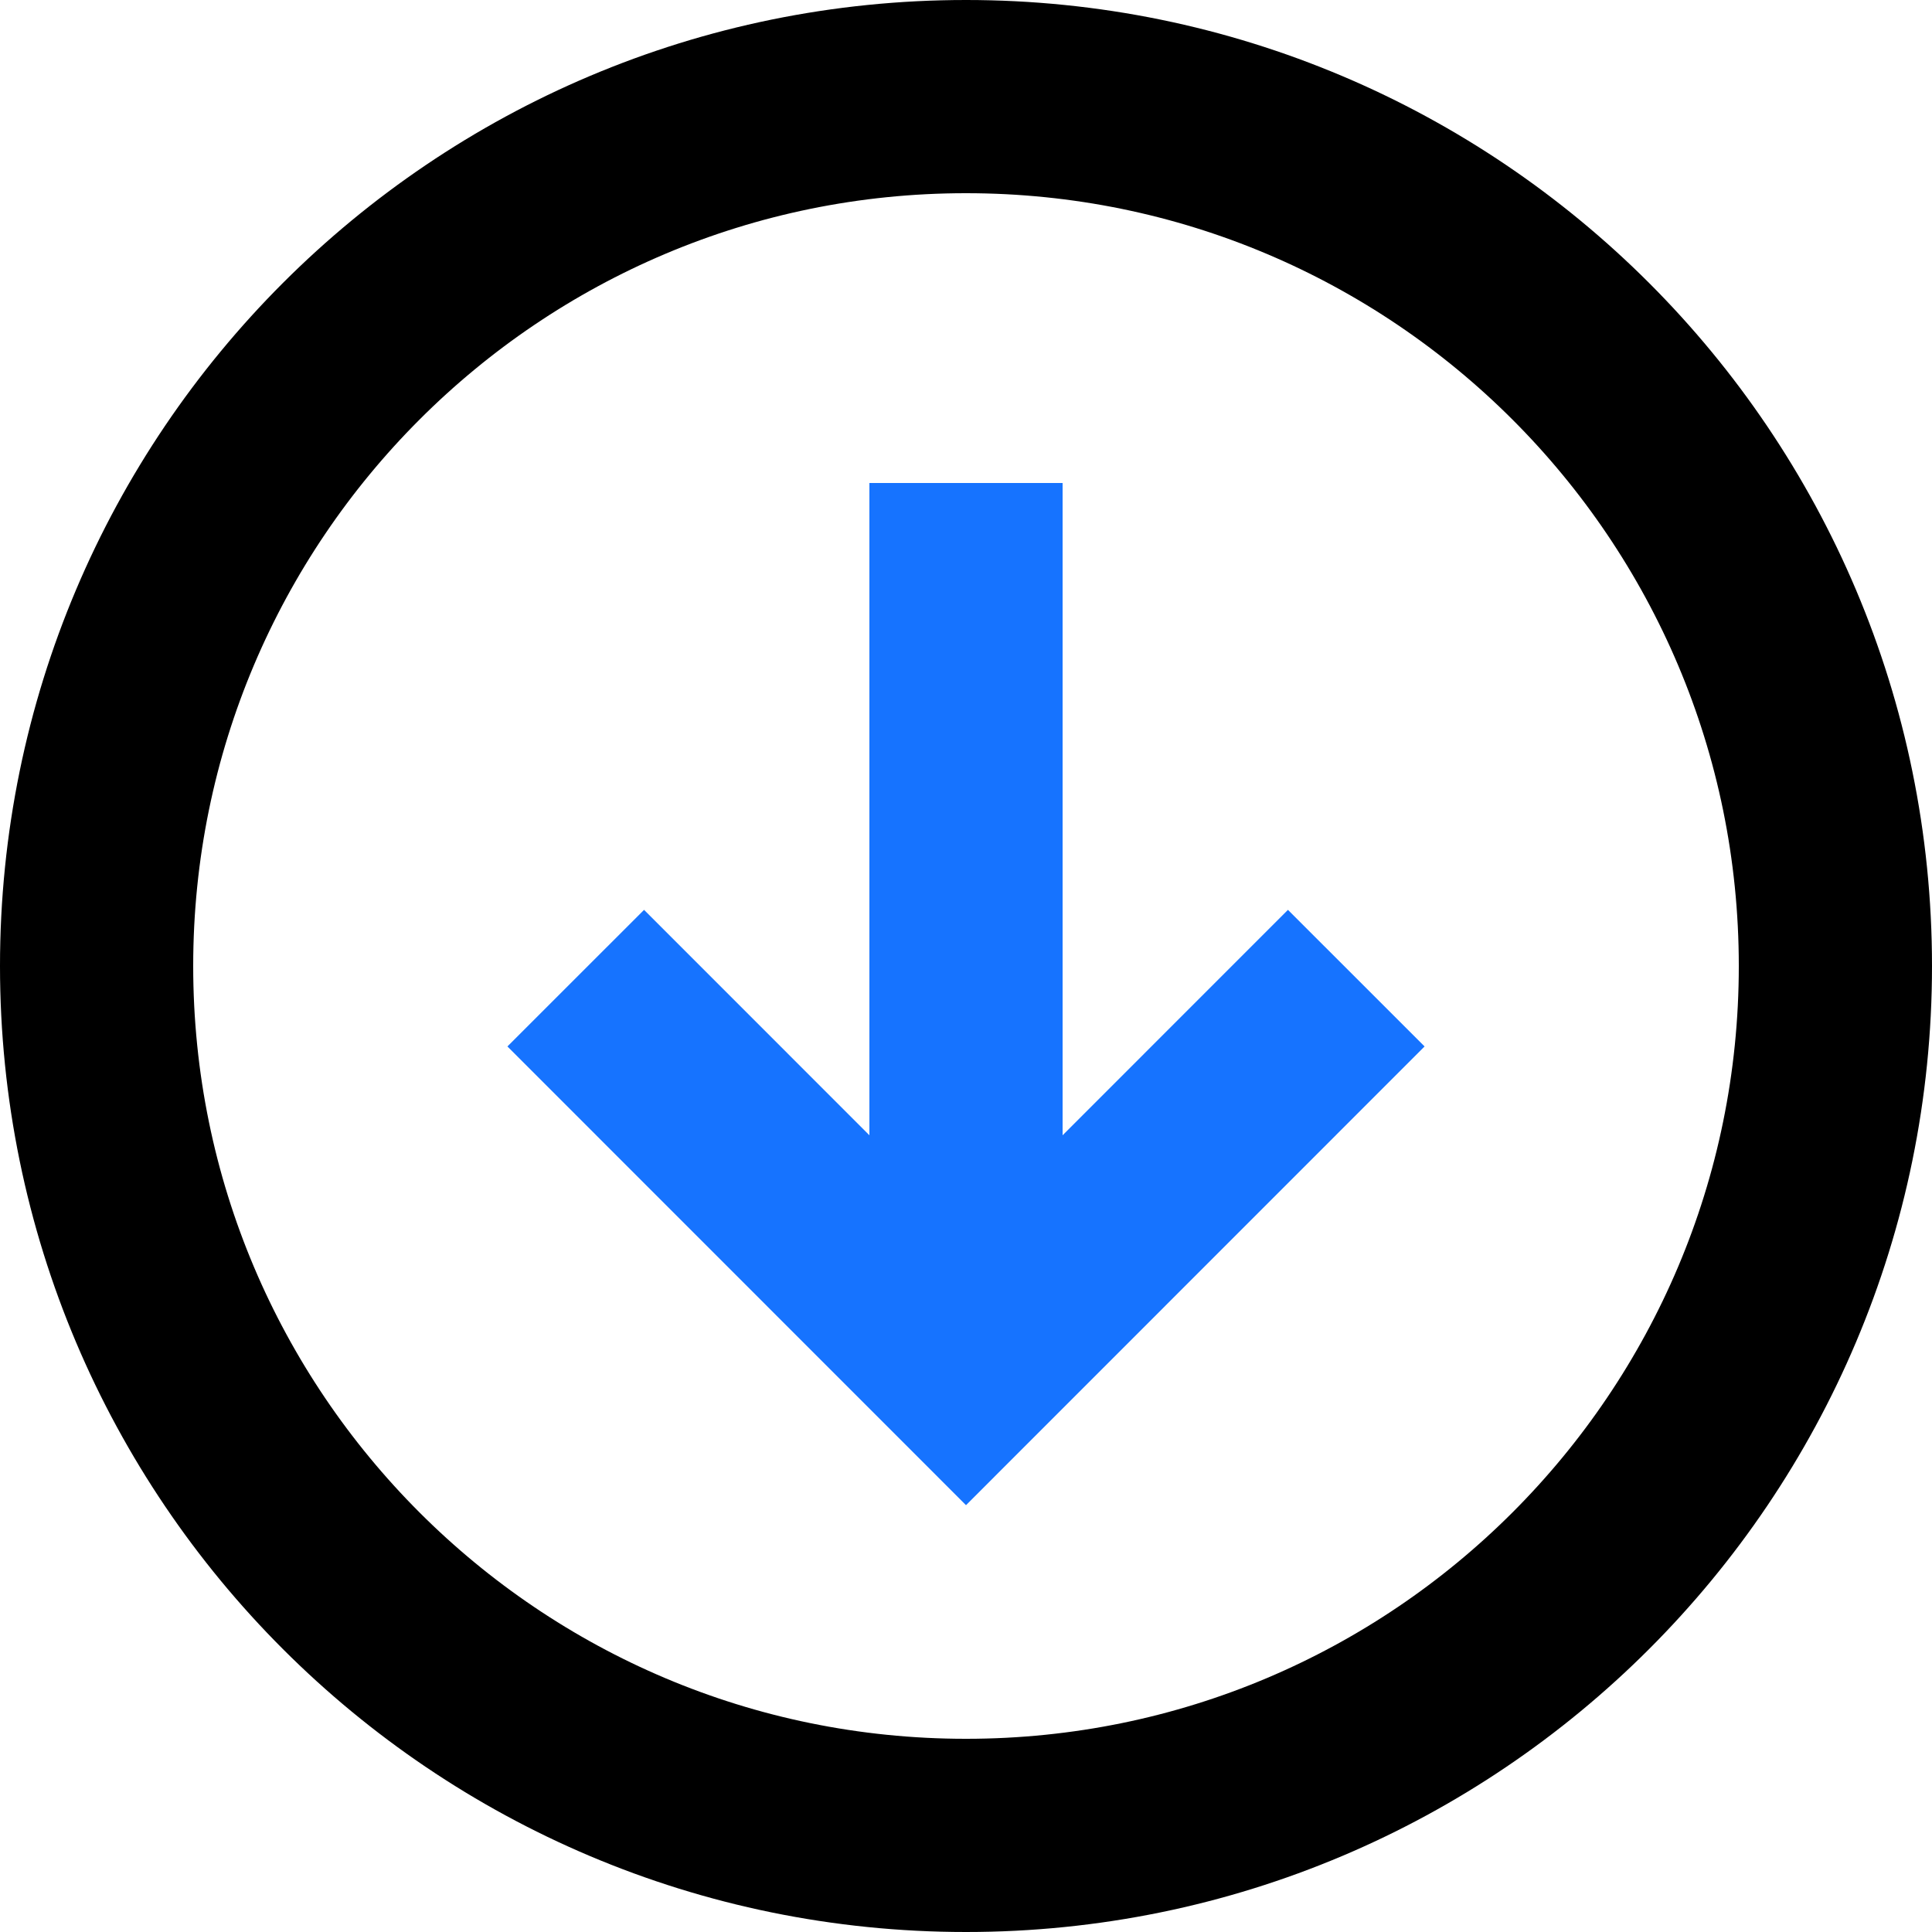
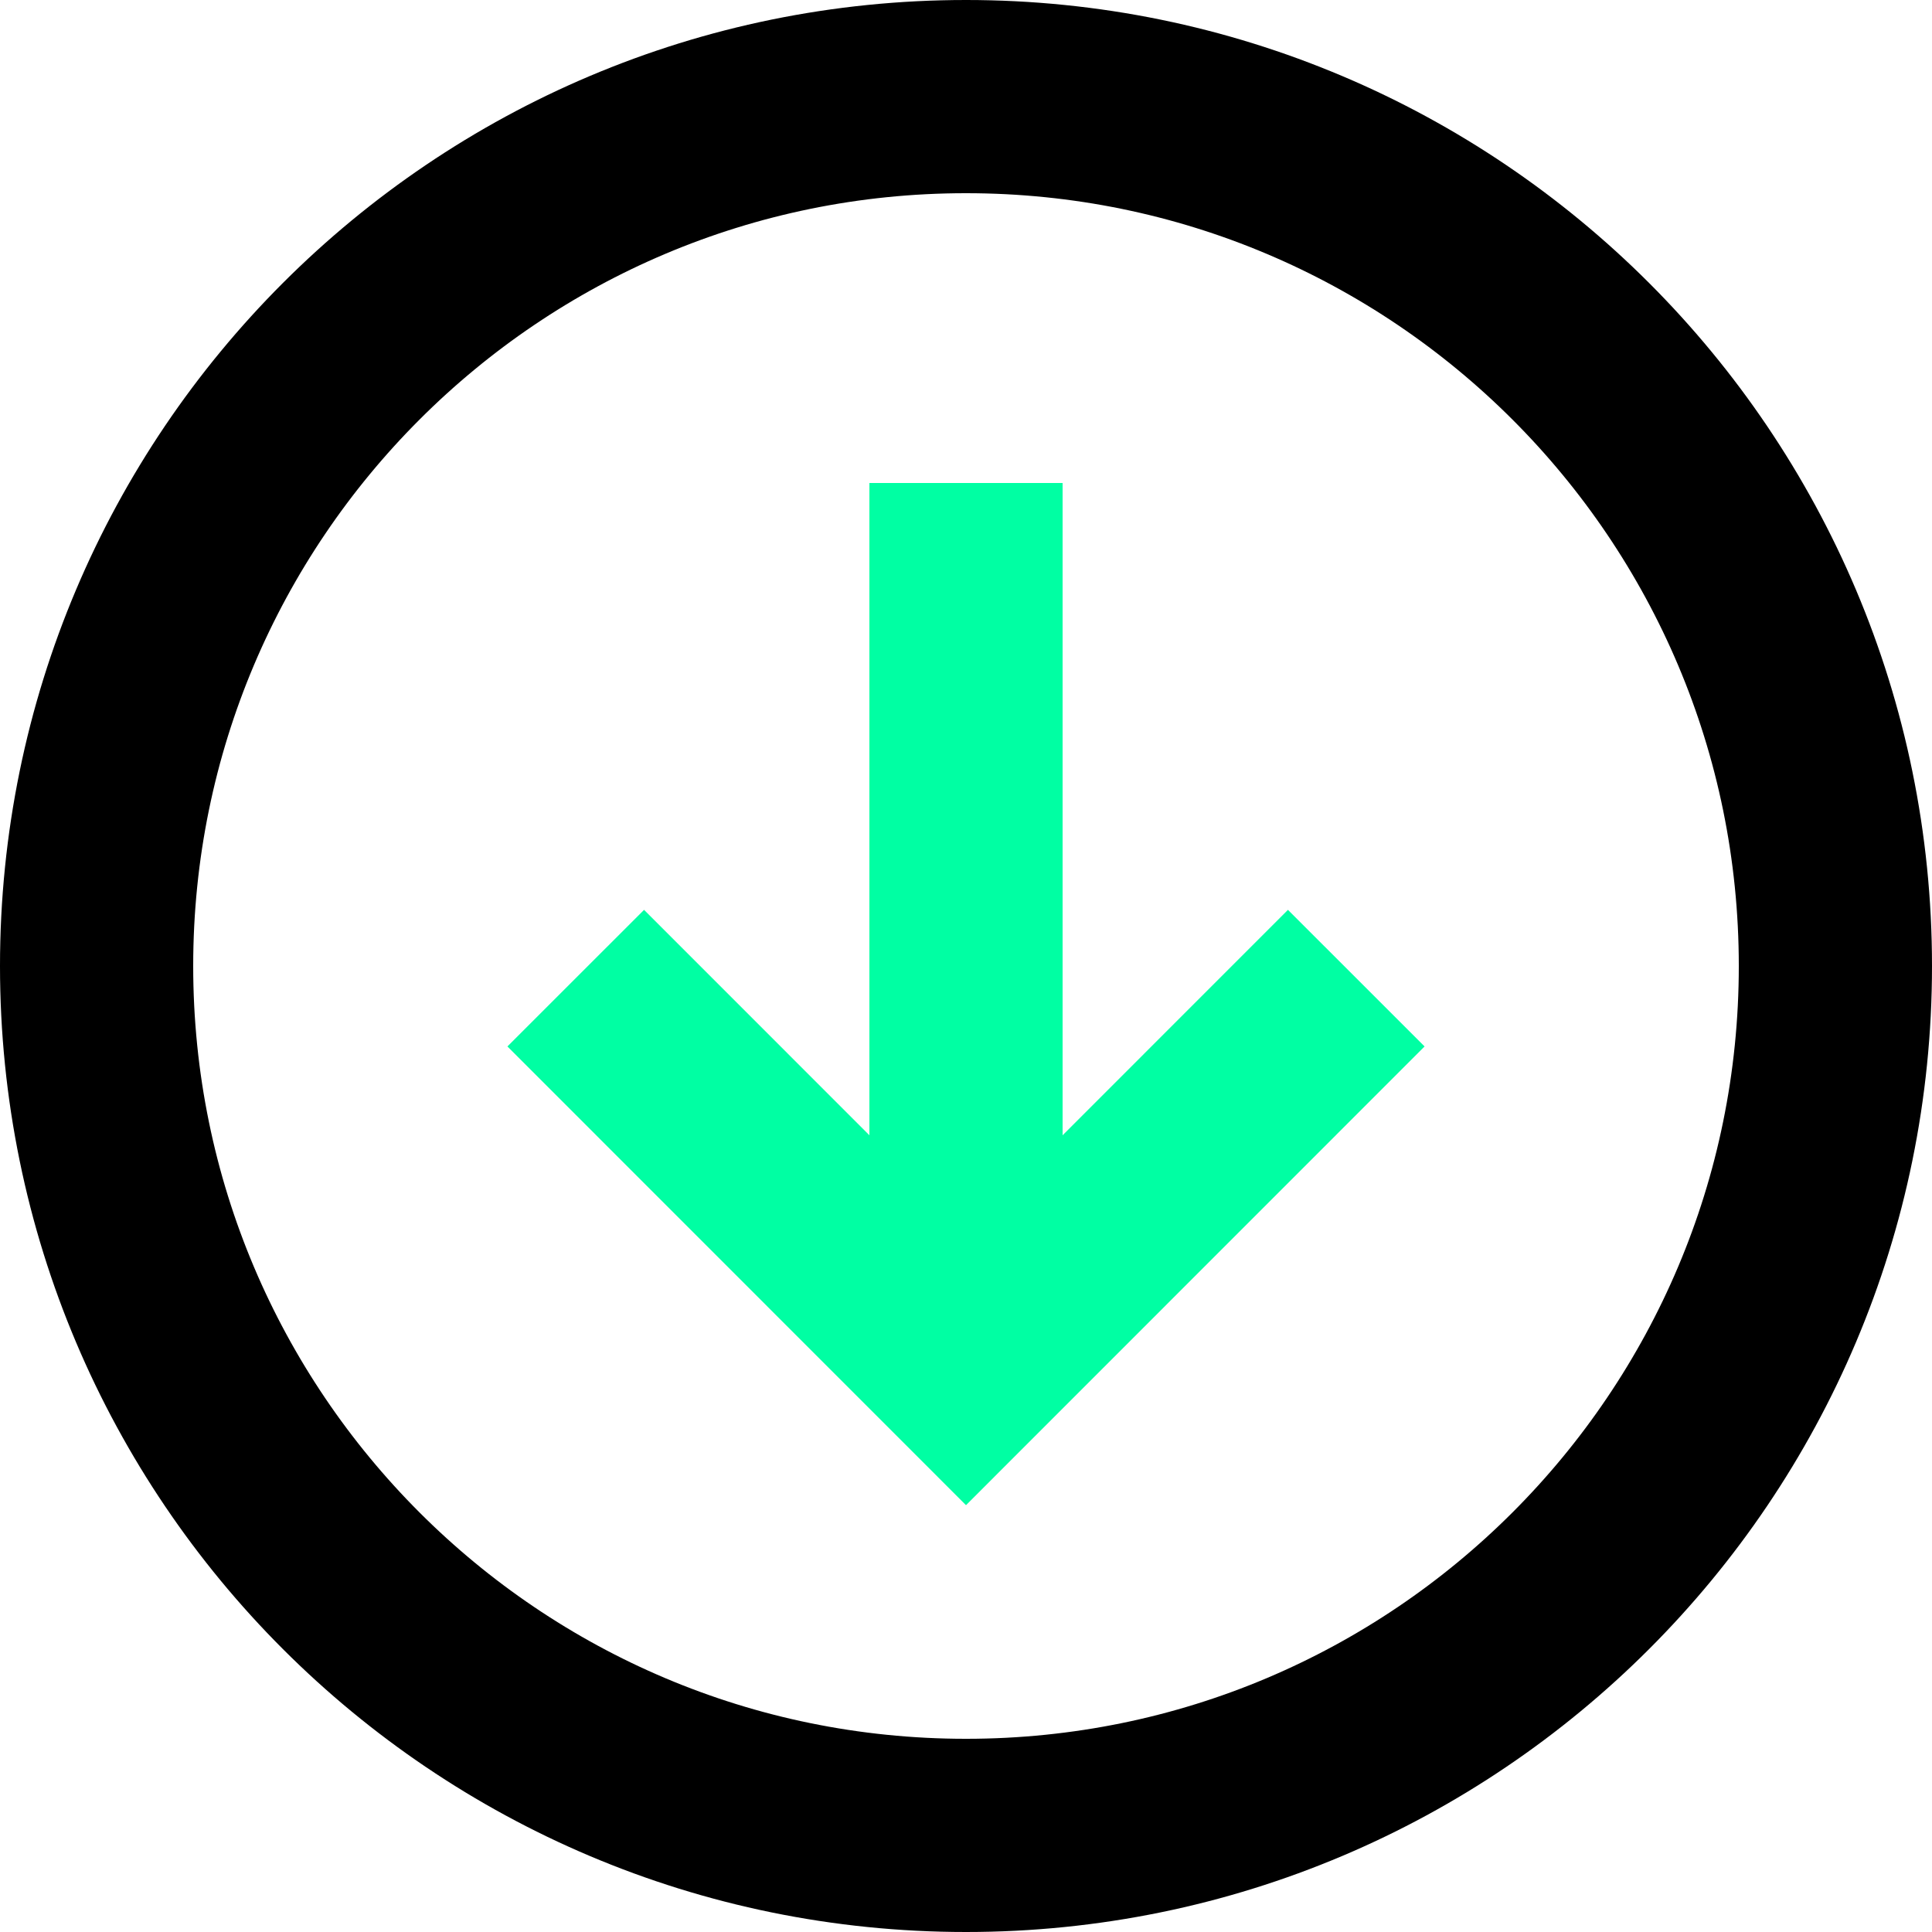
<svg xmlns="http://www.w3.org/2000/svg" width="20" height="20" viewBox="0 0 20 20" fill="none">
-   <path d="M10 5V14.167" stroke="#1673FF" stroke-width="2" stroke-miterlimit="10" />
-   <path d="M13.333 10.833L10 14.167L6.667 10.833" stroke="#1673FF" stroke-width="2" stroke-miterlimit="10" stroke-linecap="square" />
+   <path d="M10 5V14.167" stroke="#00FFA3" stroke-width="2" stroke-miterlimit="10" />
+   <path d="M13.333 10.833L10 14.167L6.667 10.833" stroke="#00FFA3" stroke-width="2" stroke-miterlimit="10" stroke-linecap="square" />
  <path d="M10 19C14.971 19 19 14.971 19 10C19 5.03 14.971 1 10 1C5.029 1 1 5.03 1 10C1 14.971 5.029 19 10 19Z" stroke="black" stroke-width="2" stroke-miterlimit="10" stroke-linecap="square" />
</svg>
